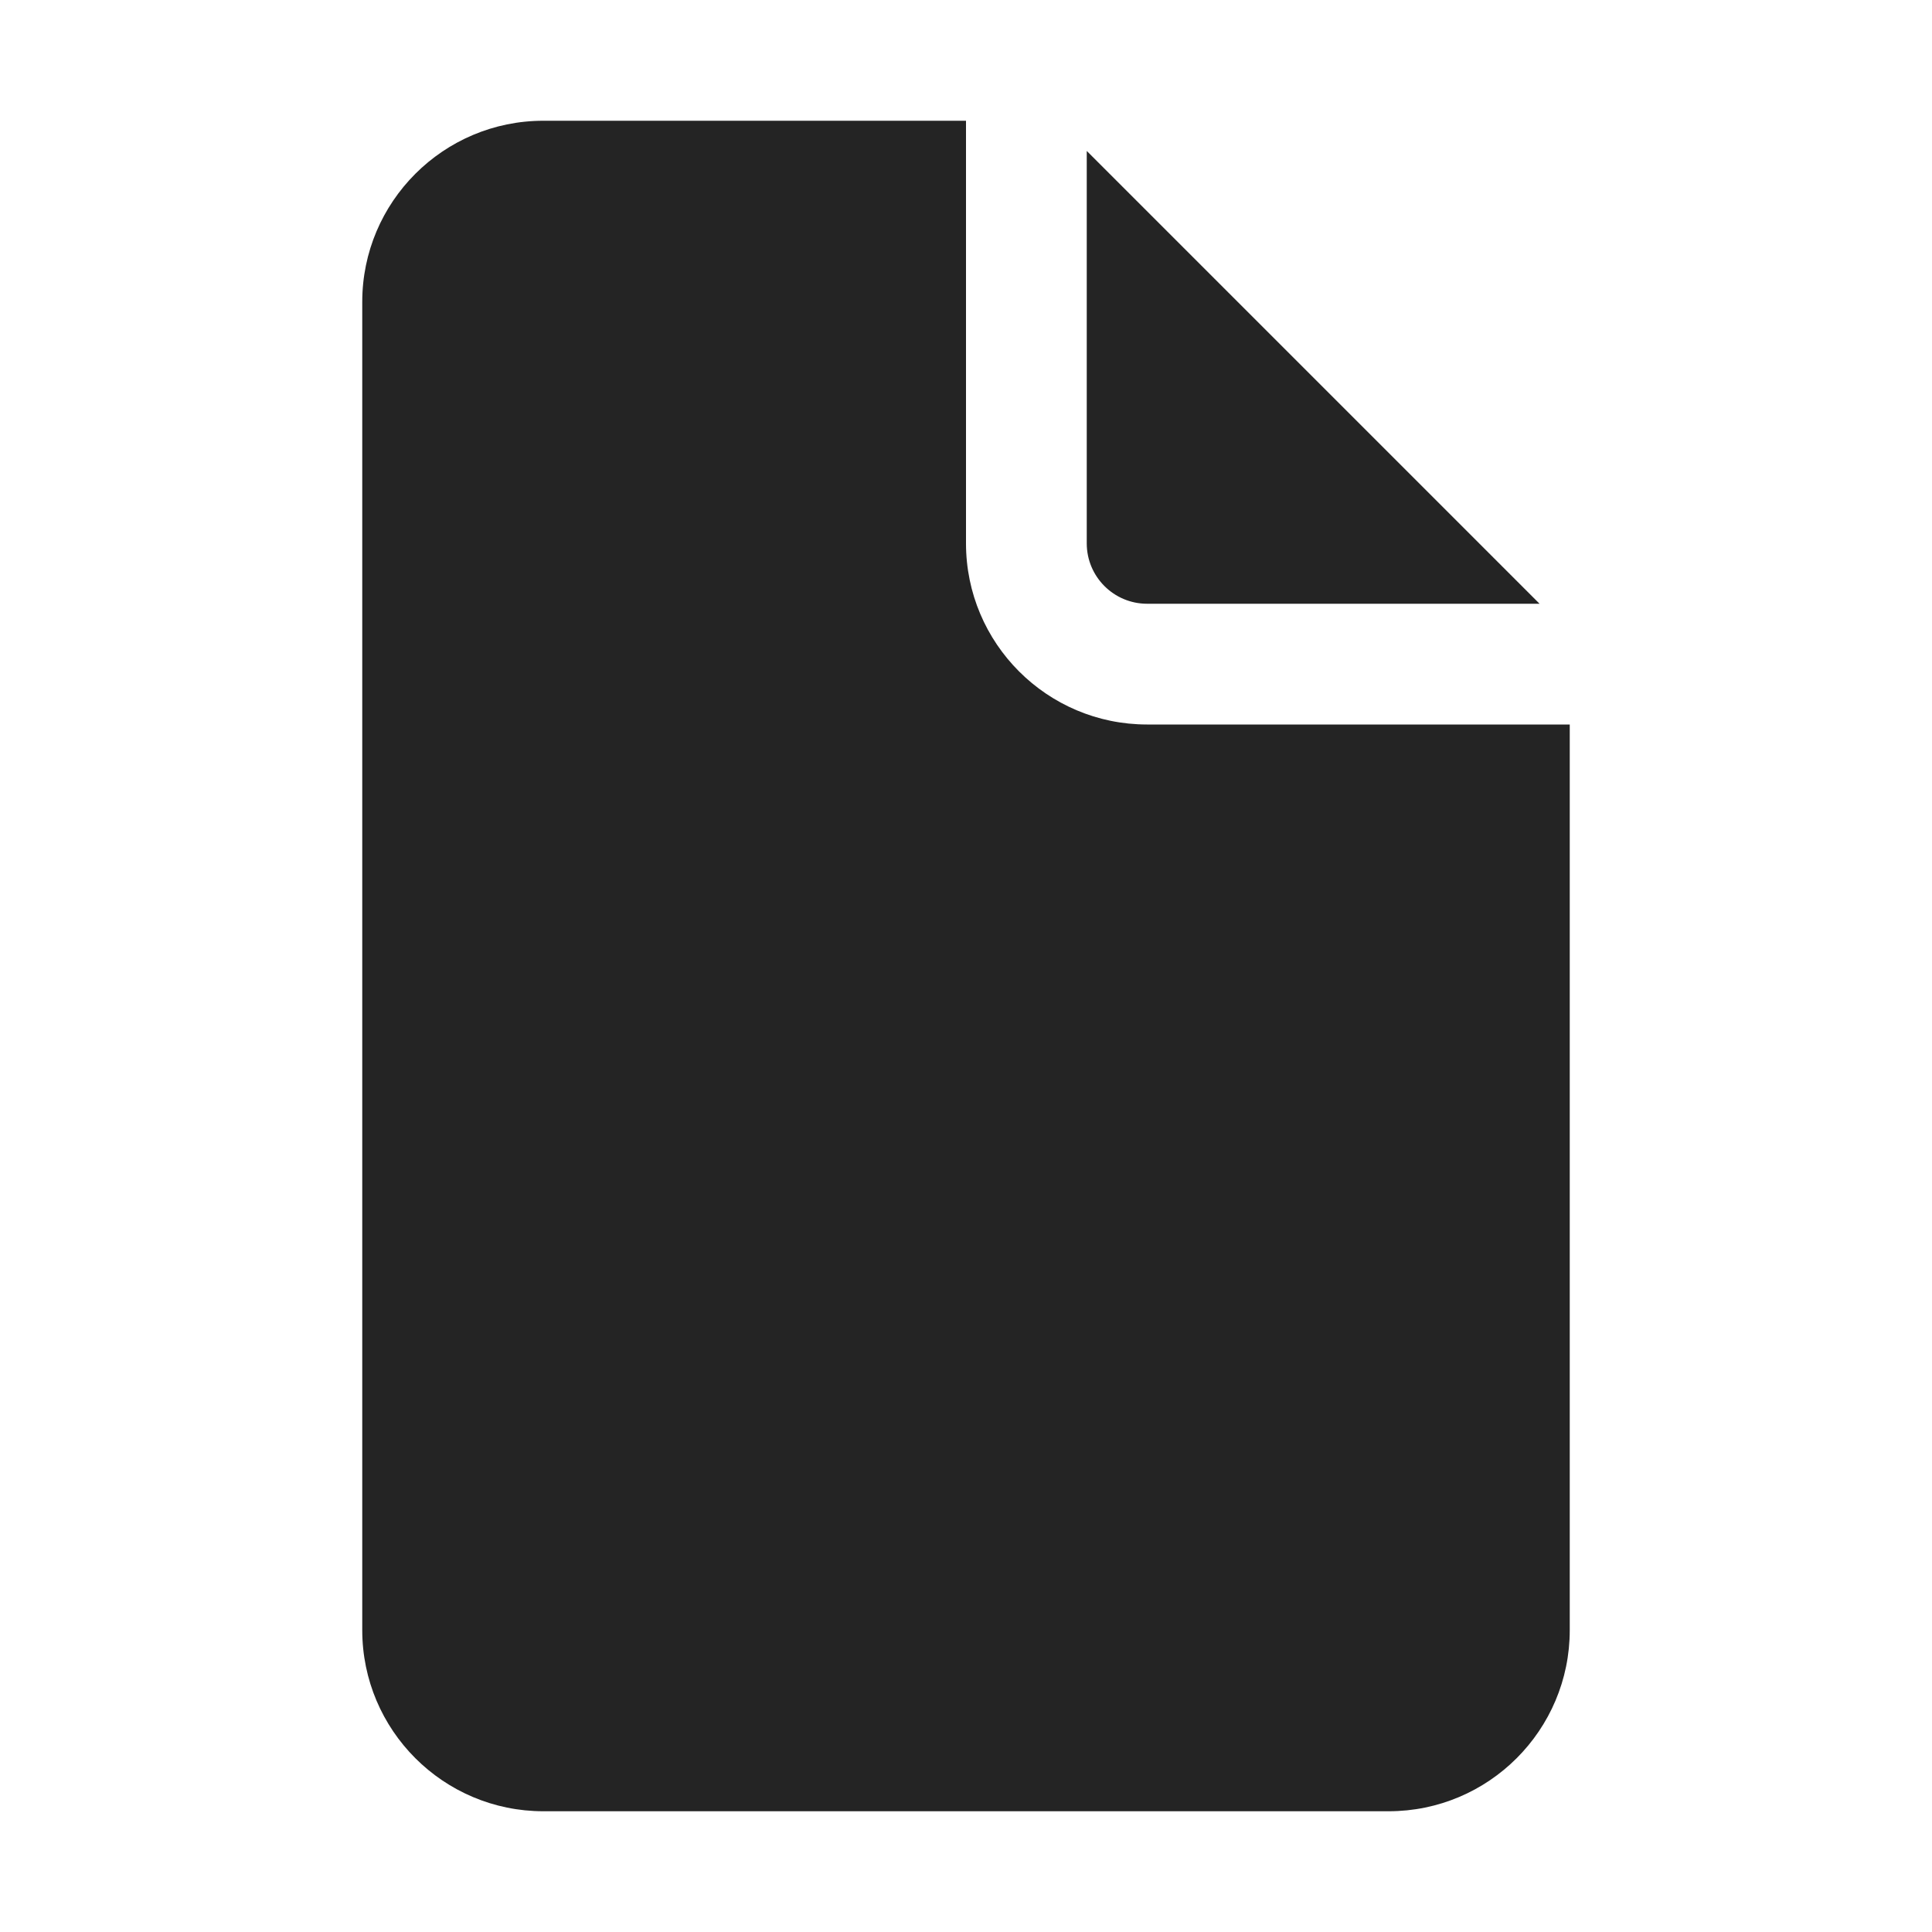
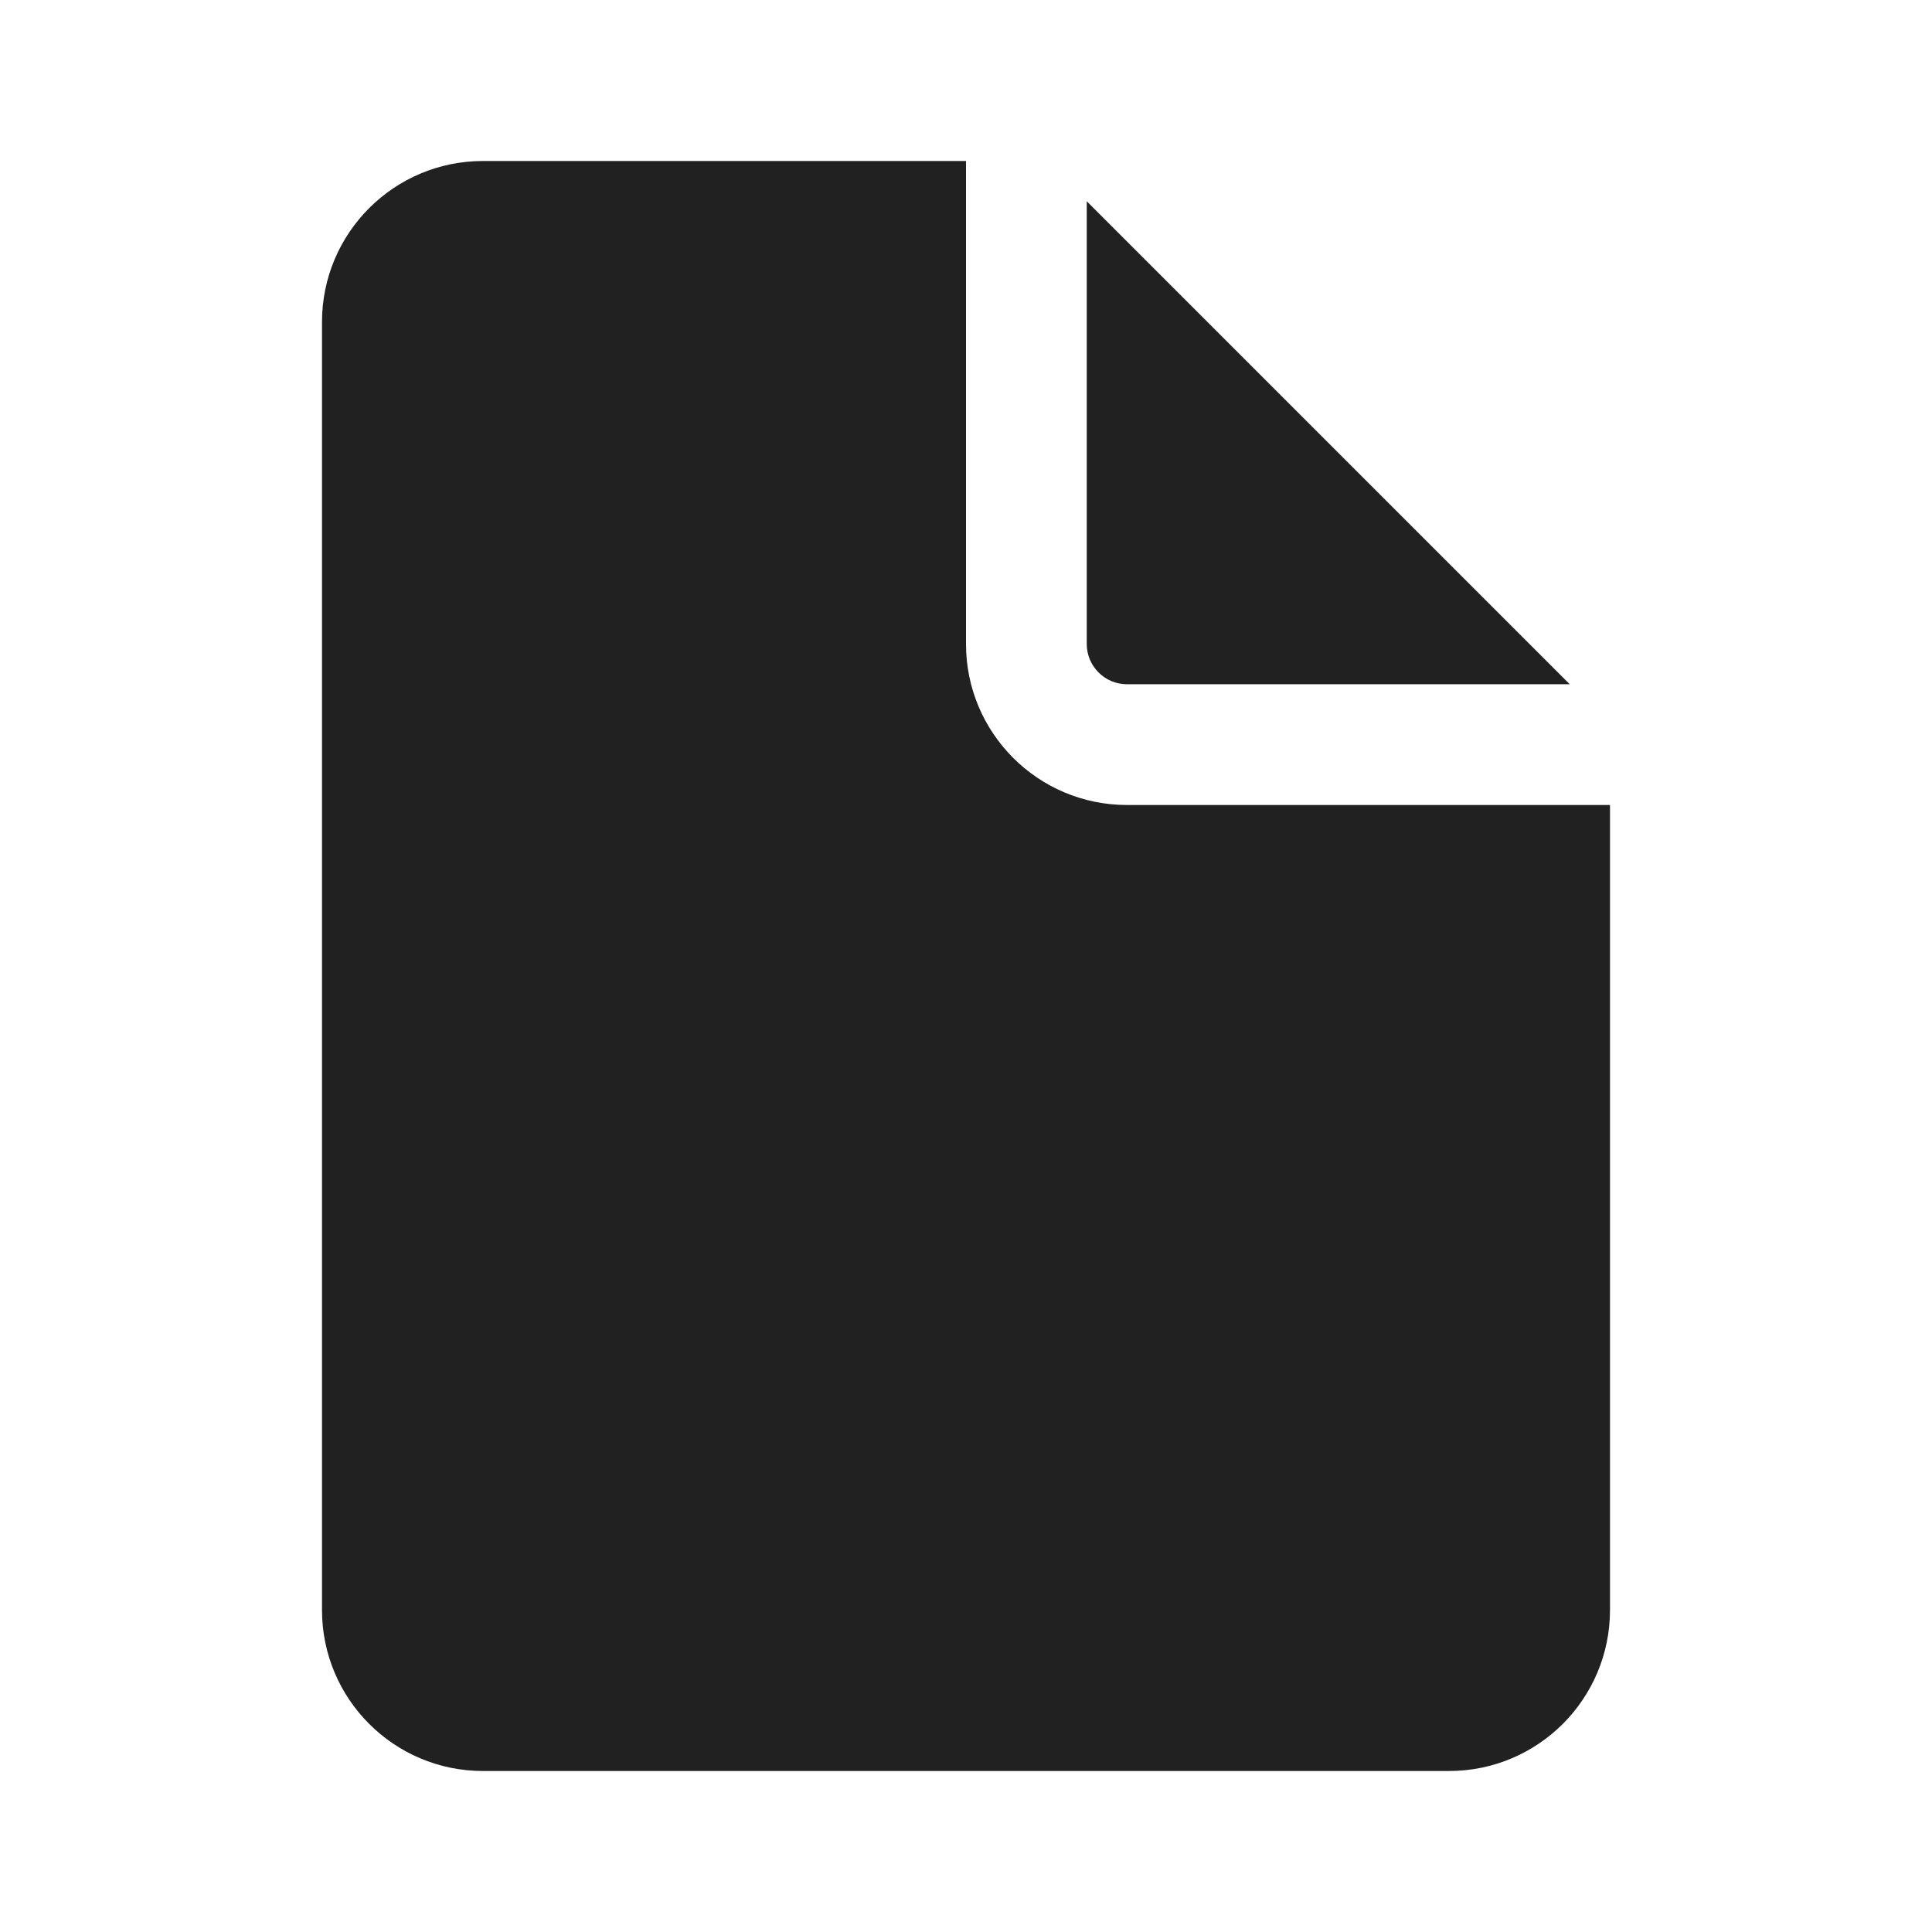
- <svg xmlns="http://www.w3.org/2000/svg" width="16" height="16" viewBox="0 0 16 16" fill="none">
-   <path d="M8 1V4.5C8 5.328 8.672 6 9.5 6H13V13.5C13 14.328 12.328 15 11.5 15H4.5C3.672 15 3 14.328 3 13.5V2.5C3 1.672 3.672 1 4.5 1H8ZM9 1.25V4.5C9 4.776 9.224 5 9.5 5H12.75L9 1.25Z" fill="#242424" />
+ <svg xmlns="http://www.w3.org/2000/svg" width="24" height="24" viewBox="0 0 24 24" fill="none">
+   <path d="M12 2V8C12 9.105 12.895 10 14 10H20V20C20 21.105 19.105 22 18 22H6C4.895 22 4 21.105 4 20V4C4 2.895 4.895 2 6 2H12ZM13.5 2.5V8C13.5 8.276 13.724 8.5 14 8.5H19.5L13.5 2.5Z" fill="#212121" />
</svg>
